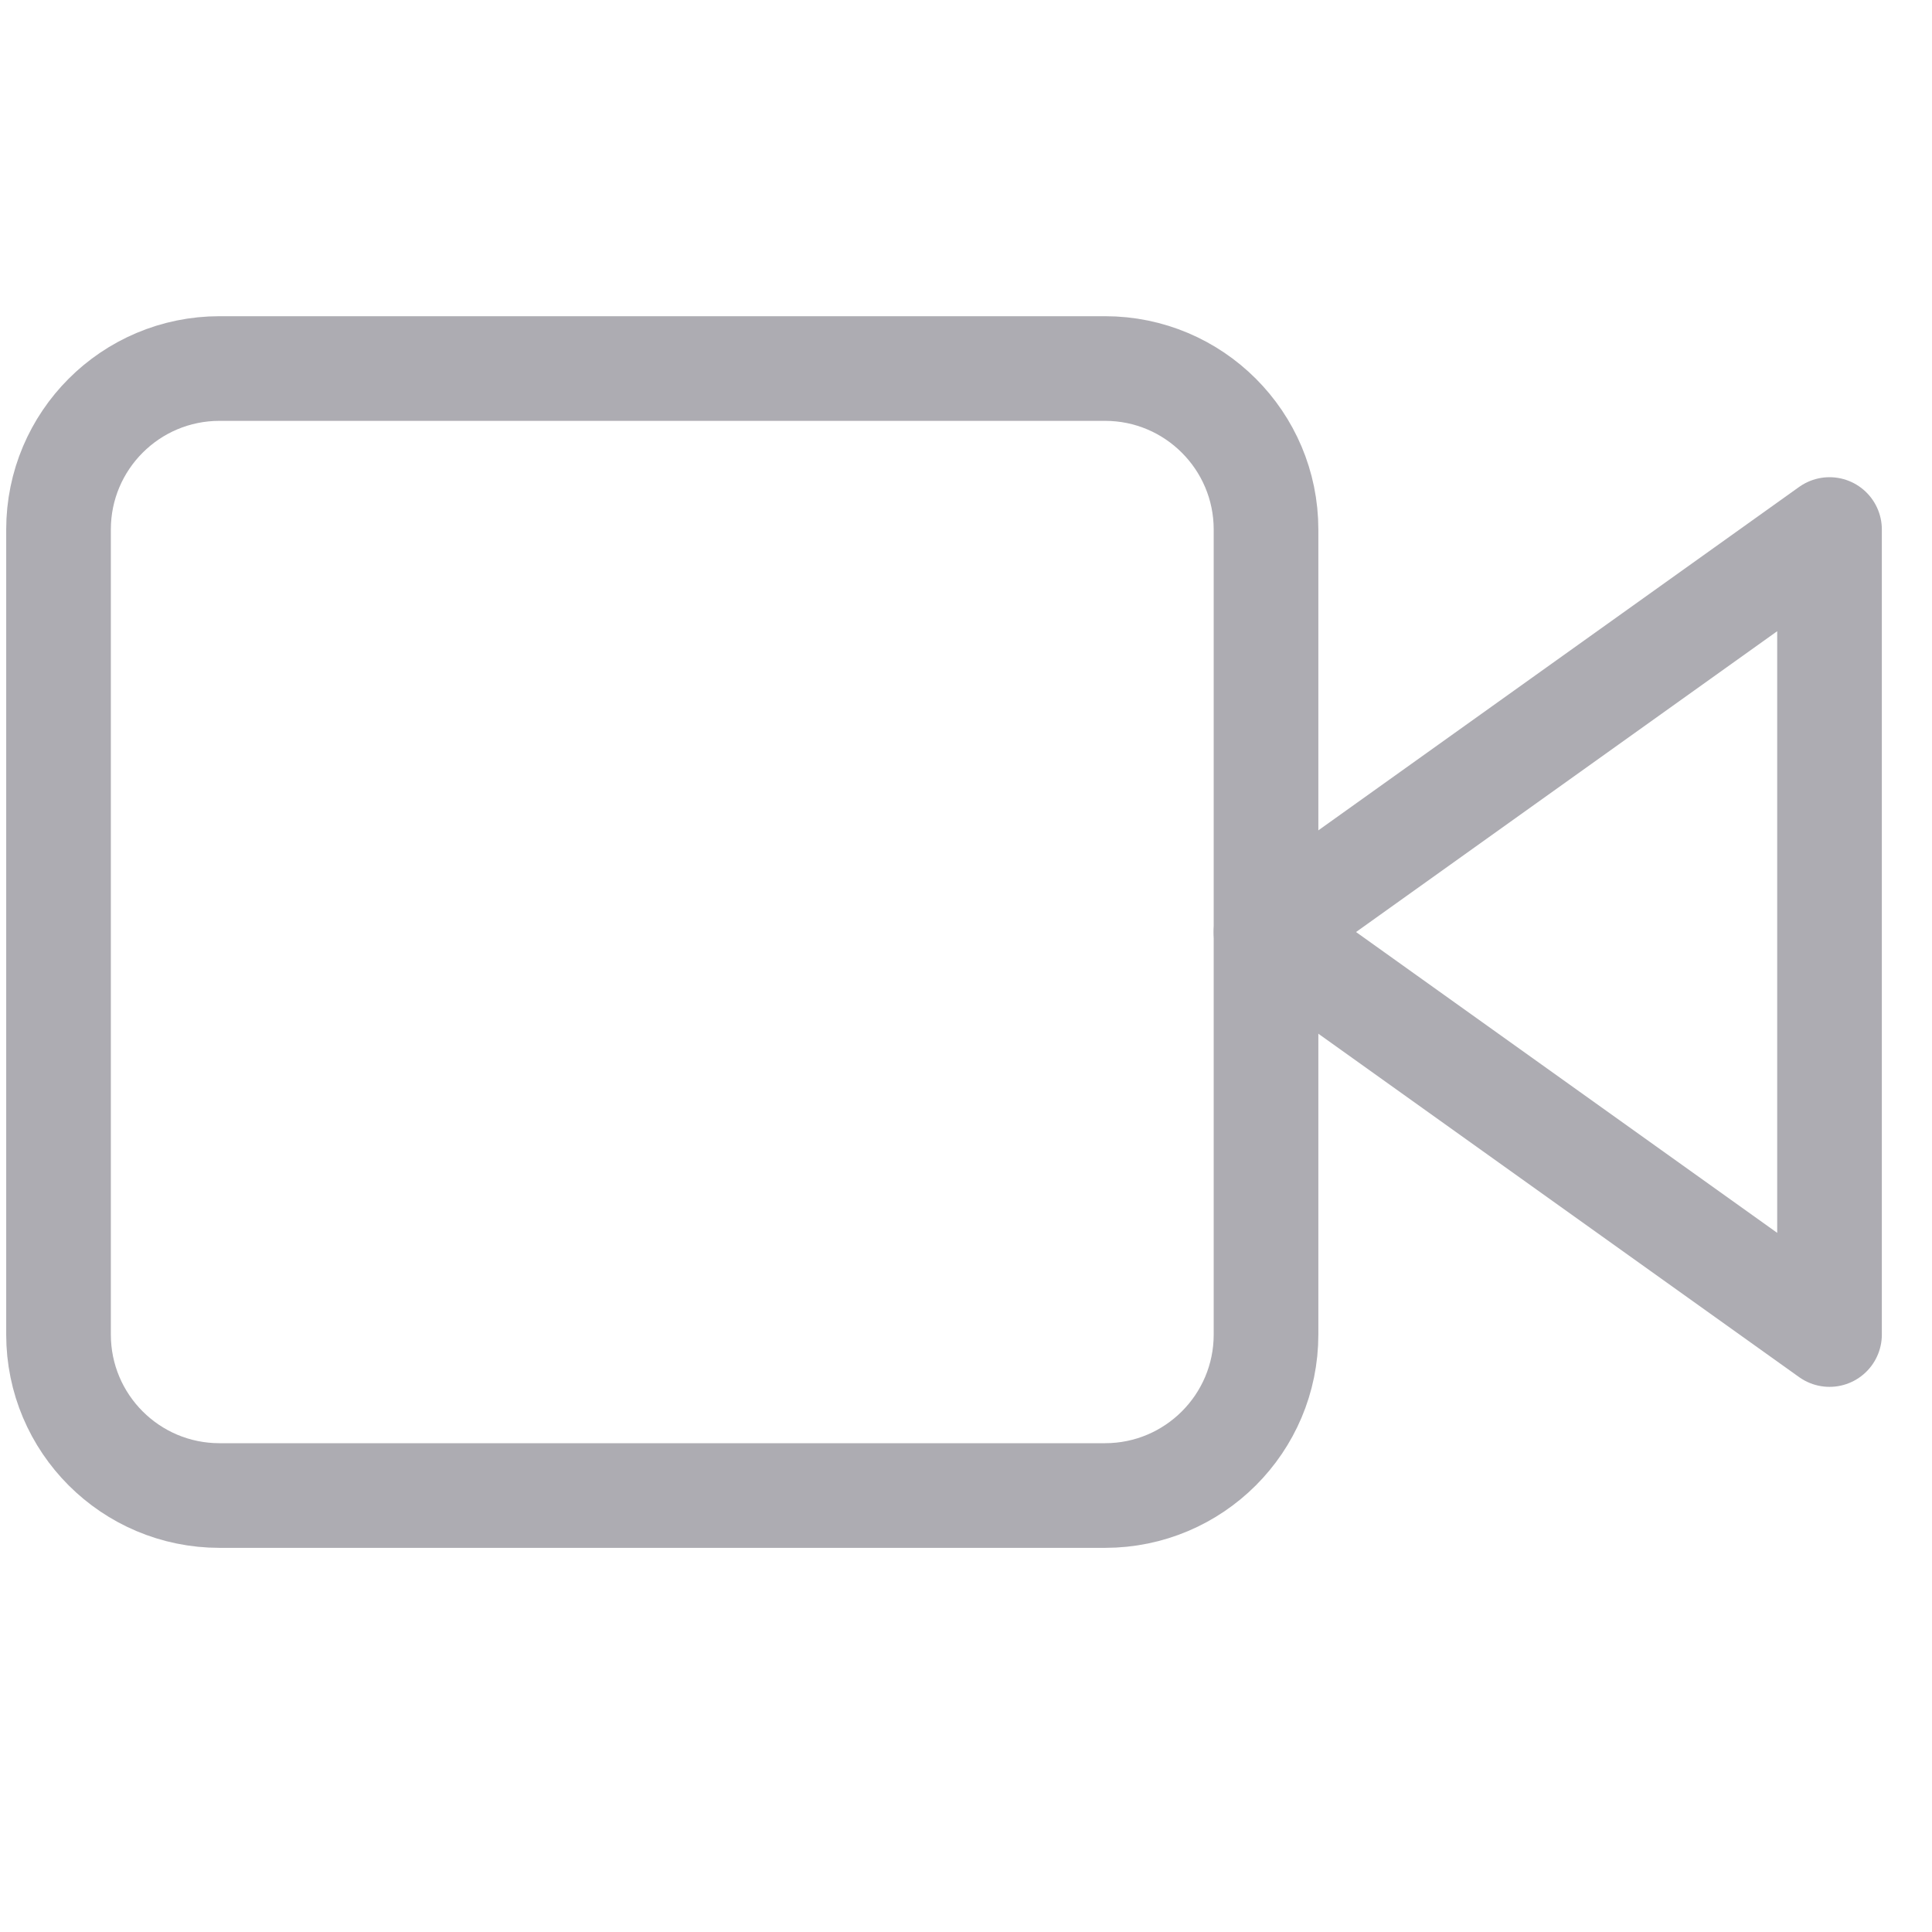
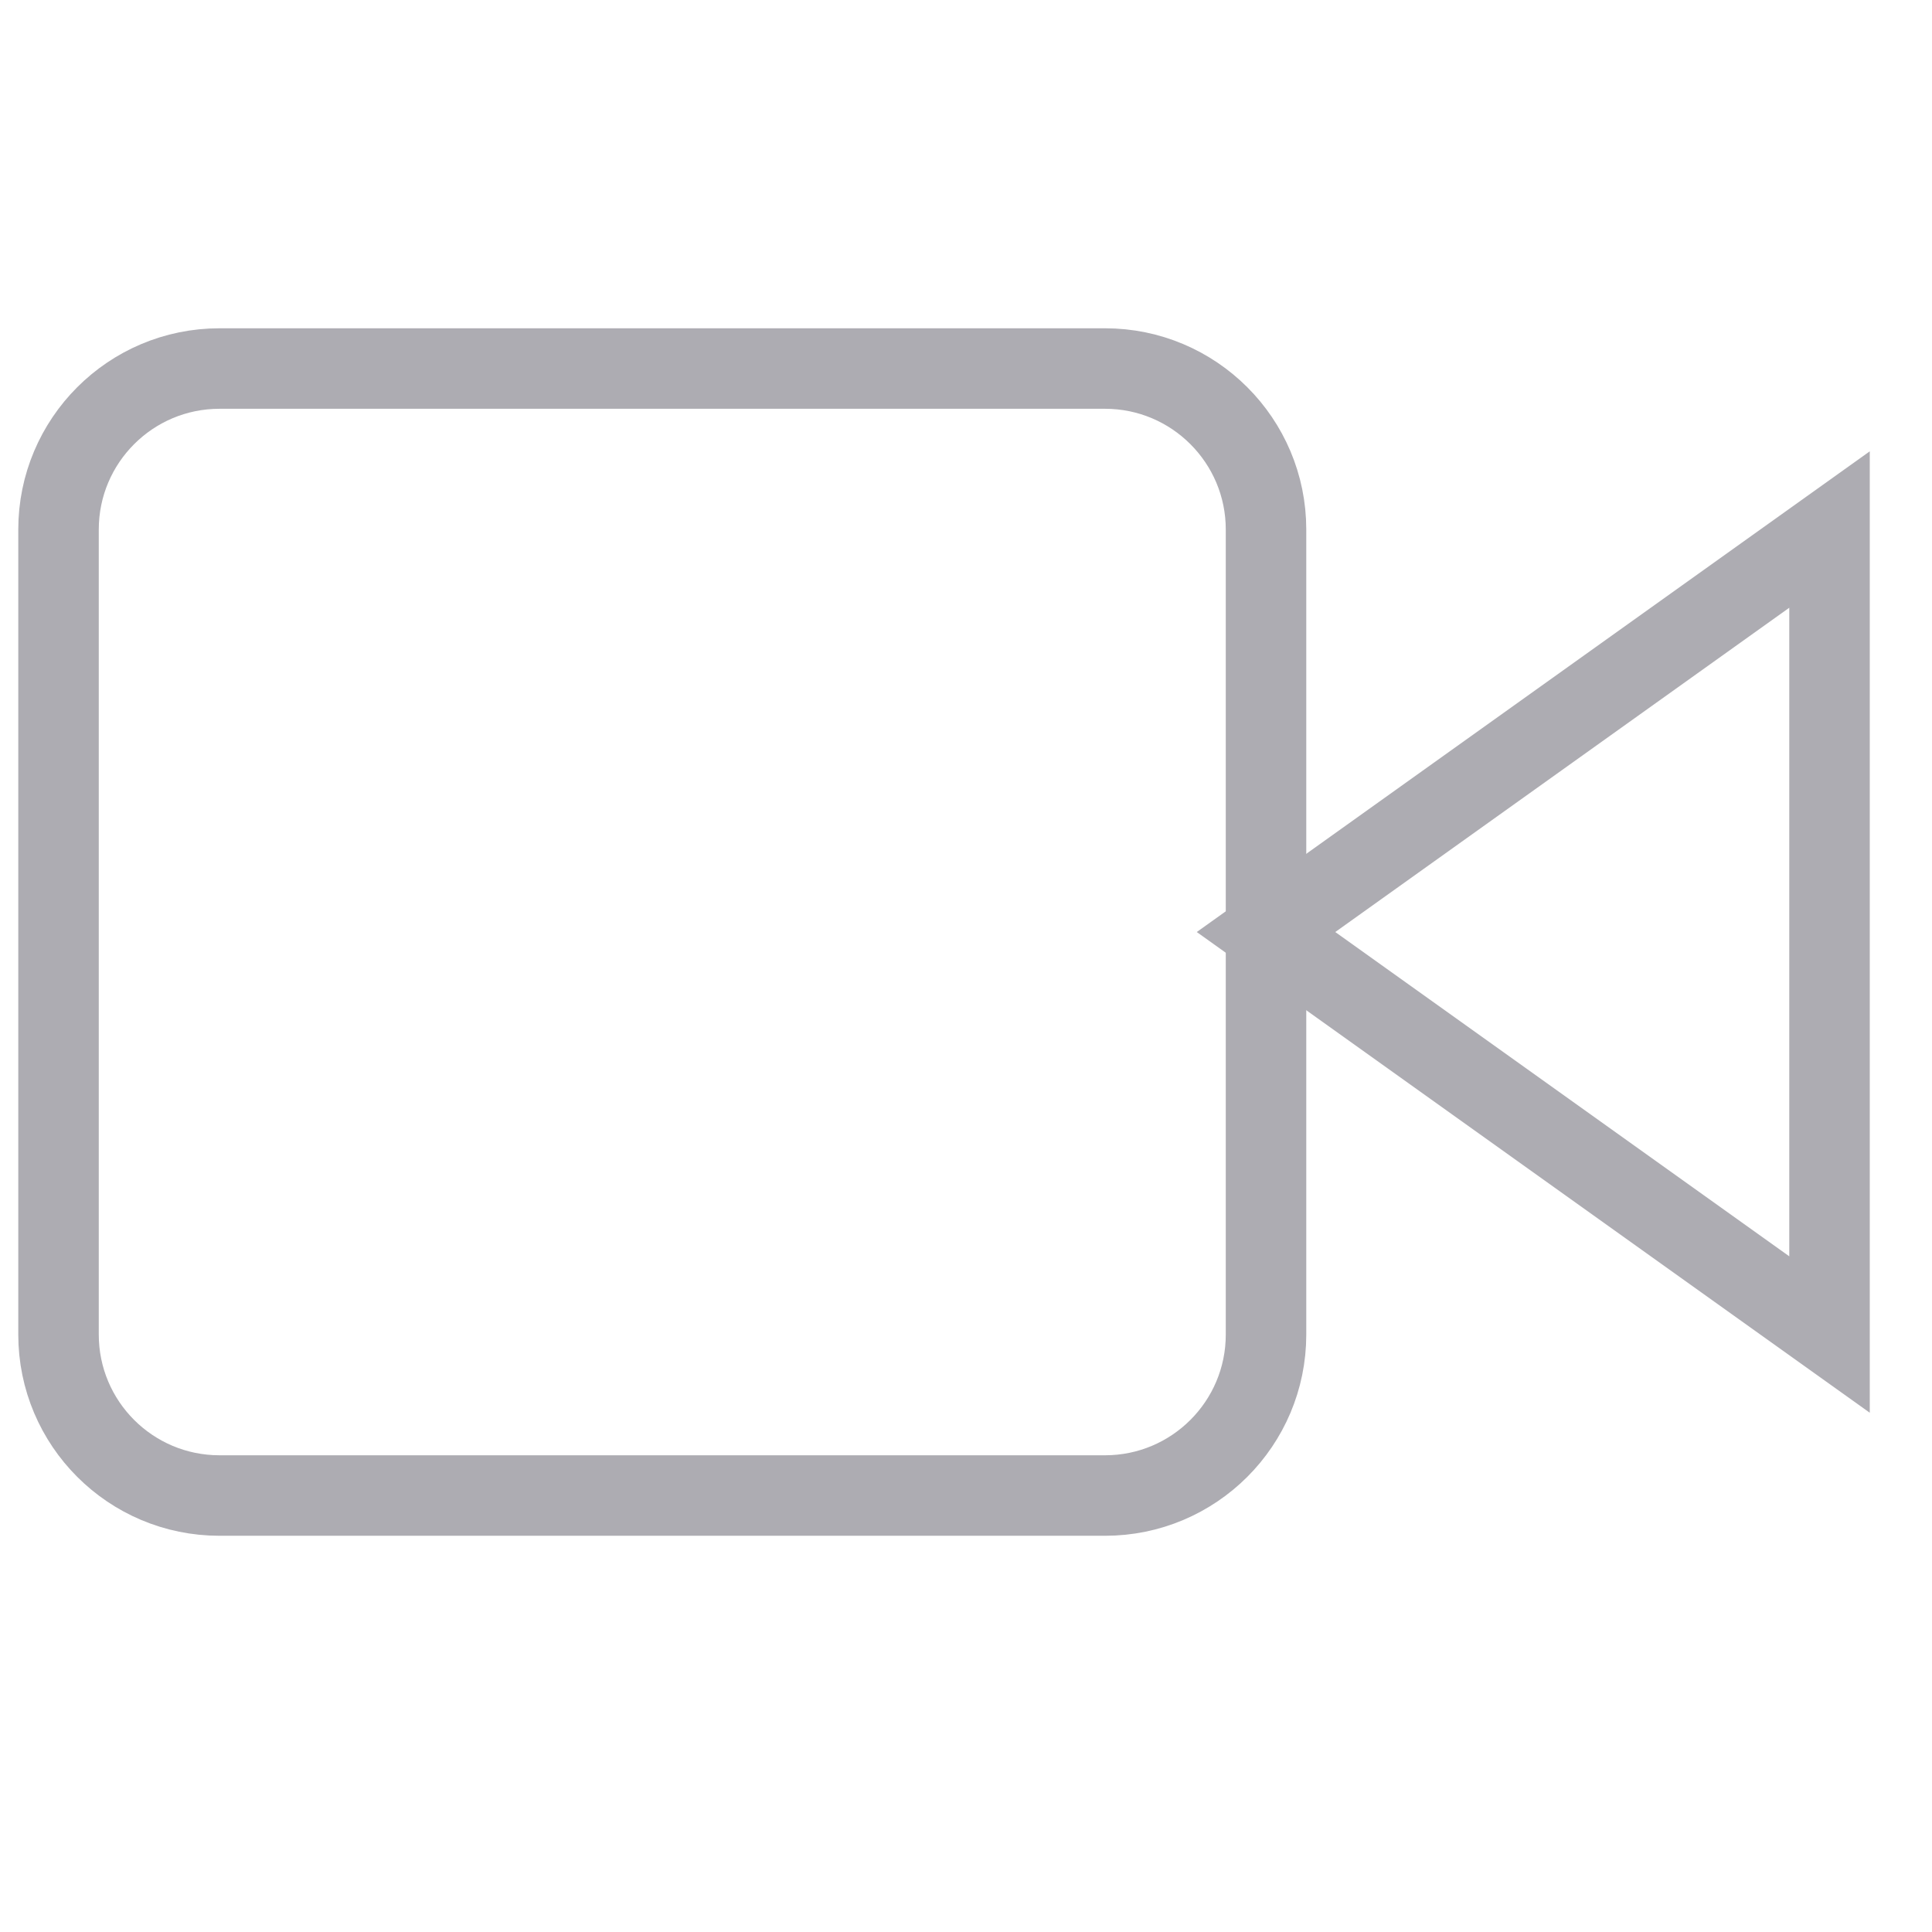
<svg xmlns="http://www.w3.org/2000/svg" width="24" height="24" viewBox="0 0 24 24" fill="none">
-   <path d="M22.727 6.578L15.727 11.578L22.727 16.578V6.578Z" stroke="#ADACB2" stroke-width="1.3" stroke-linecap="round" stroke-linejoin="round" />
-   <path d="M13.727 4.578H2.727C1.622 4.578 0.727 5.474 0.727 6.578V16.578C0.727 17.683 1.622 18.578 2.727 18.578H13.727C14.831 18.578 15.727 17.683 15.727 16.578V6.578C15.727 5.474 14.831 4.578 13.727 4.578Z" stroke="#ADACB2" stroke-width="1.3" stroke-linecap="round" stroke-linejoin="round" />
+   <path d="M22.727 6.578L15.727 11.578L22.727 16.578V6.578Z" stroke="#ADACB2" strokeWidth="1.3" strokeLinecap="round" strokeLinejoin="round" />
+   <path d="M13.727 4.578H2.727C1.622 4.578 0.727 5.474 0.727 6.578V16.578C0.727 17.683 1.622 18.578 2.727 18.578H13.727C14.831 18.578 15.727 17.683 15.727 16.578V6.578C15.727 5.474 14.831 4.578 13.727 4.578Z" stroke="#ADACB2" strokeWidth="1.3" strokeLinecap="round" strokeLinejoin="round" />
</svg>
